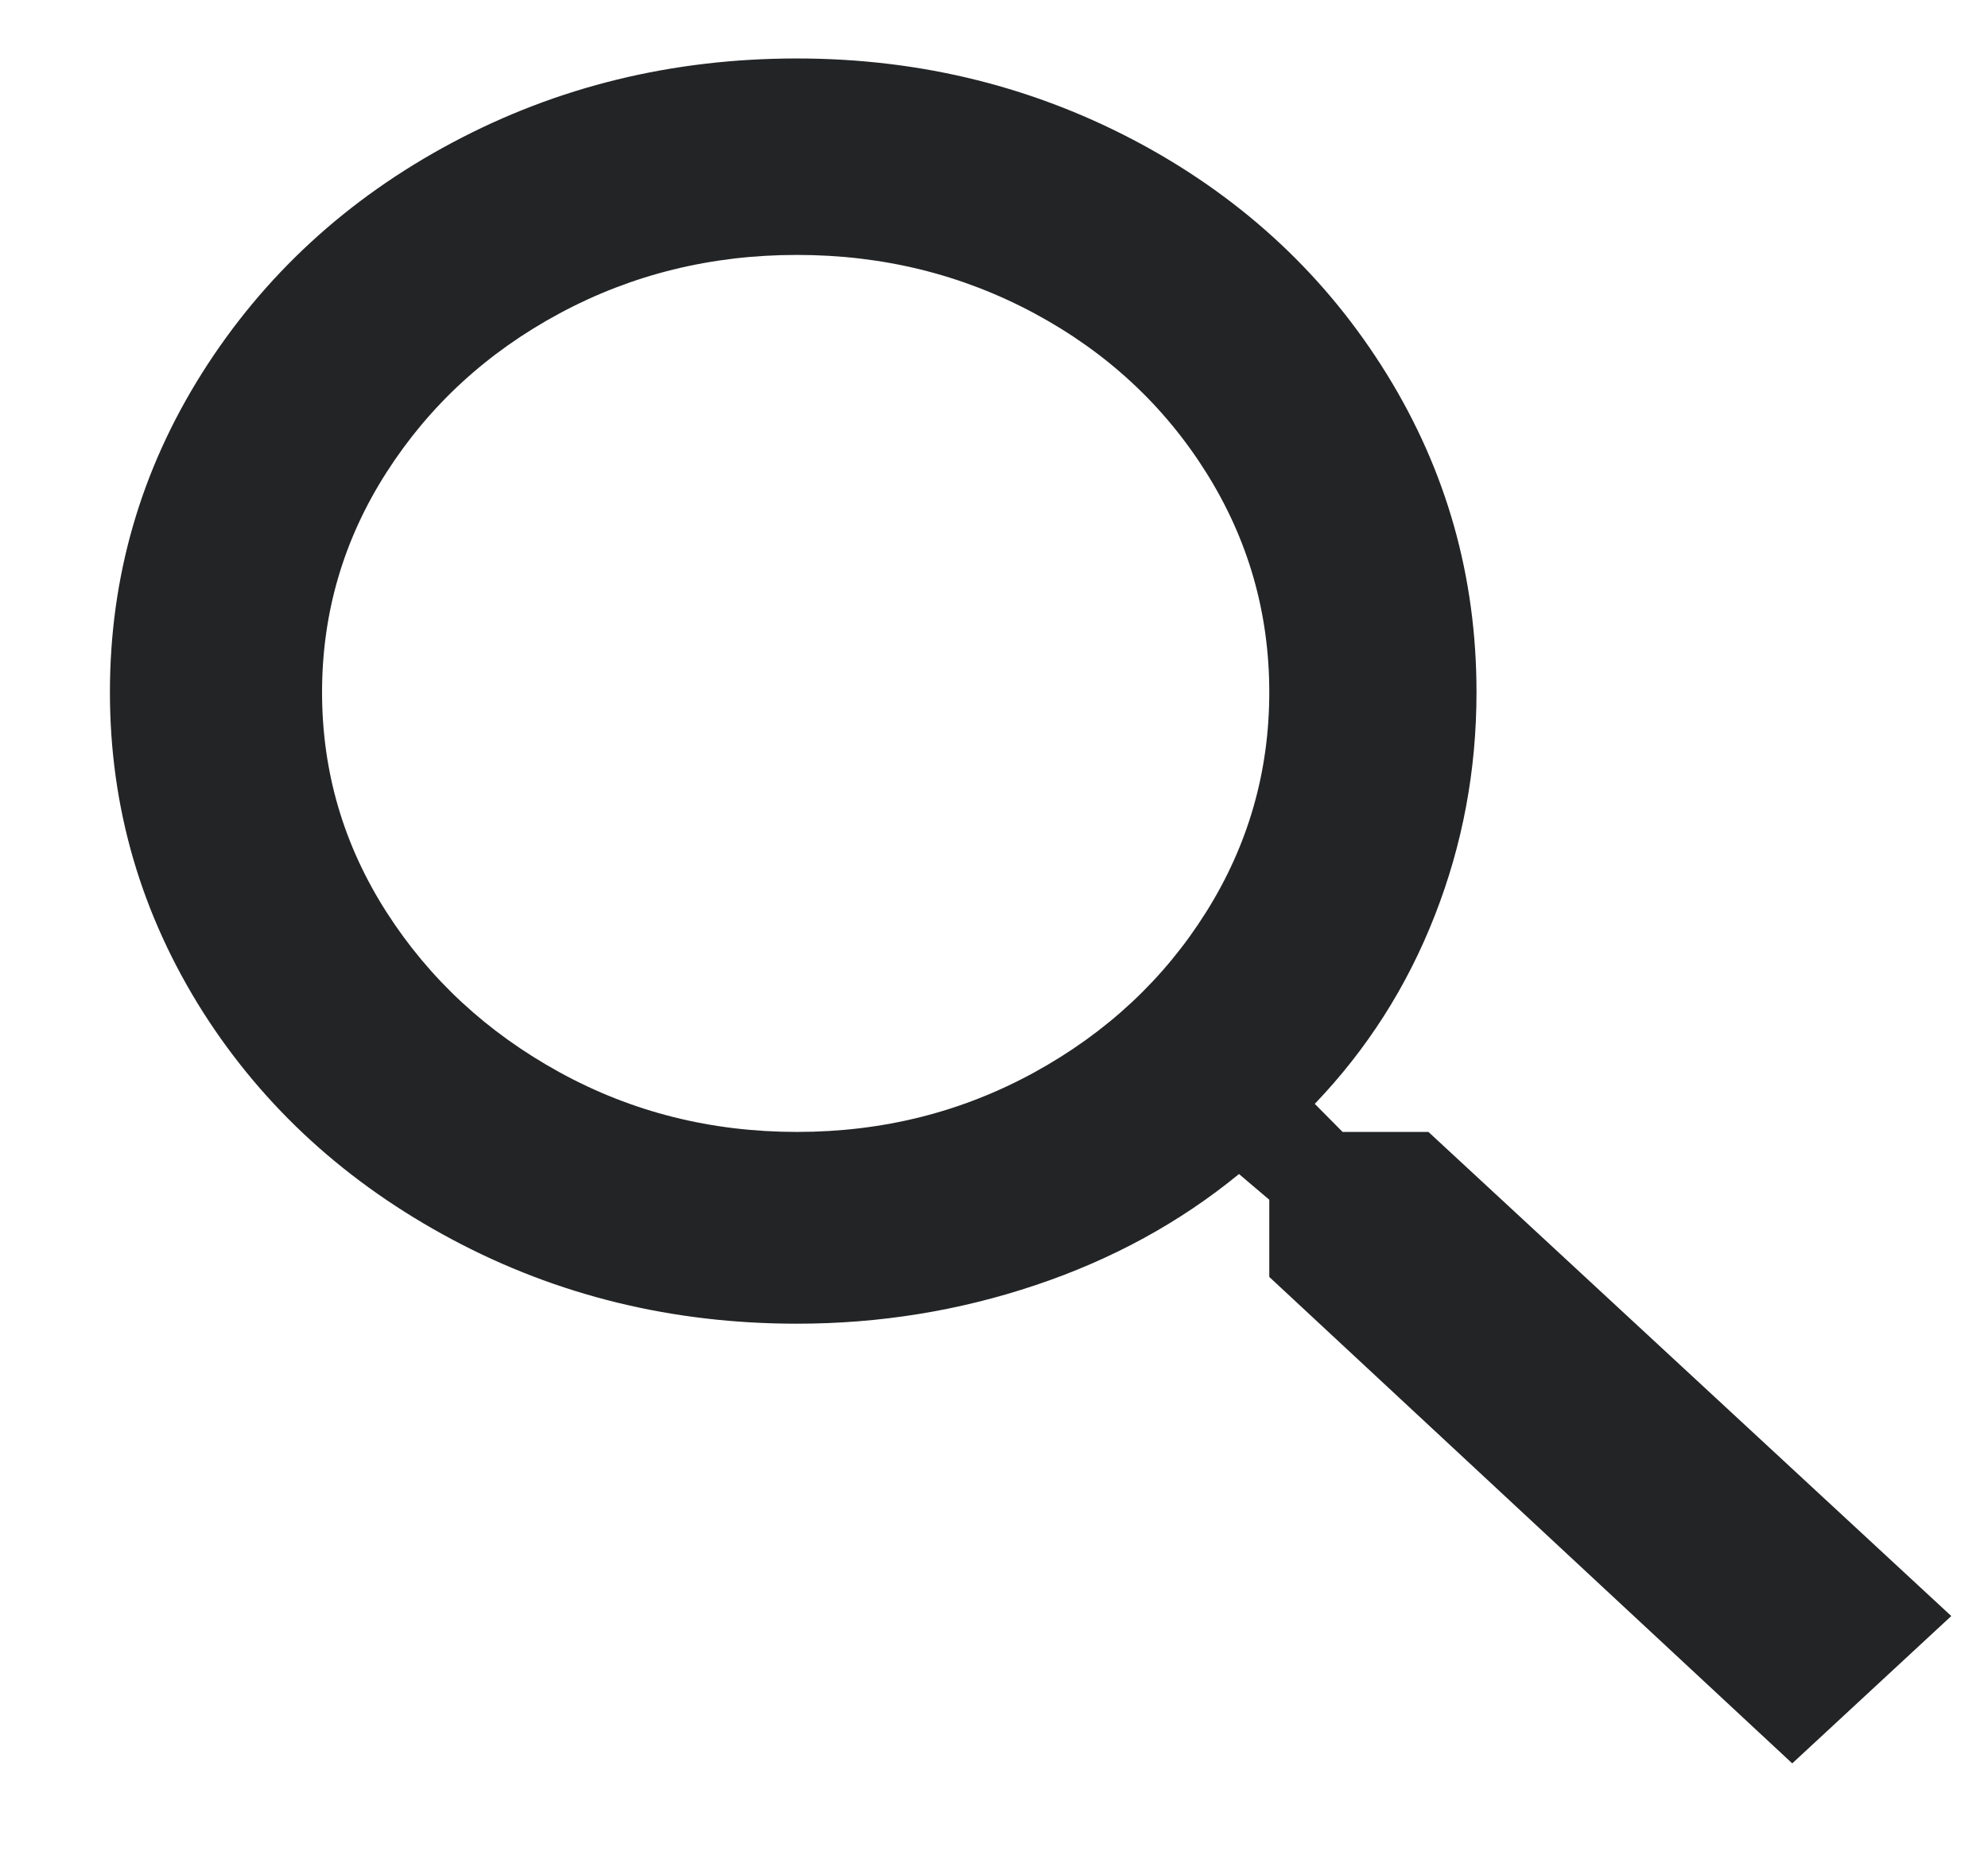
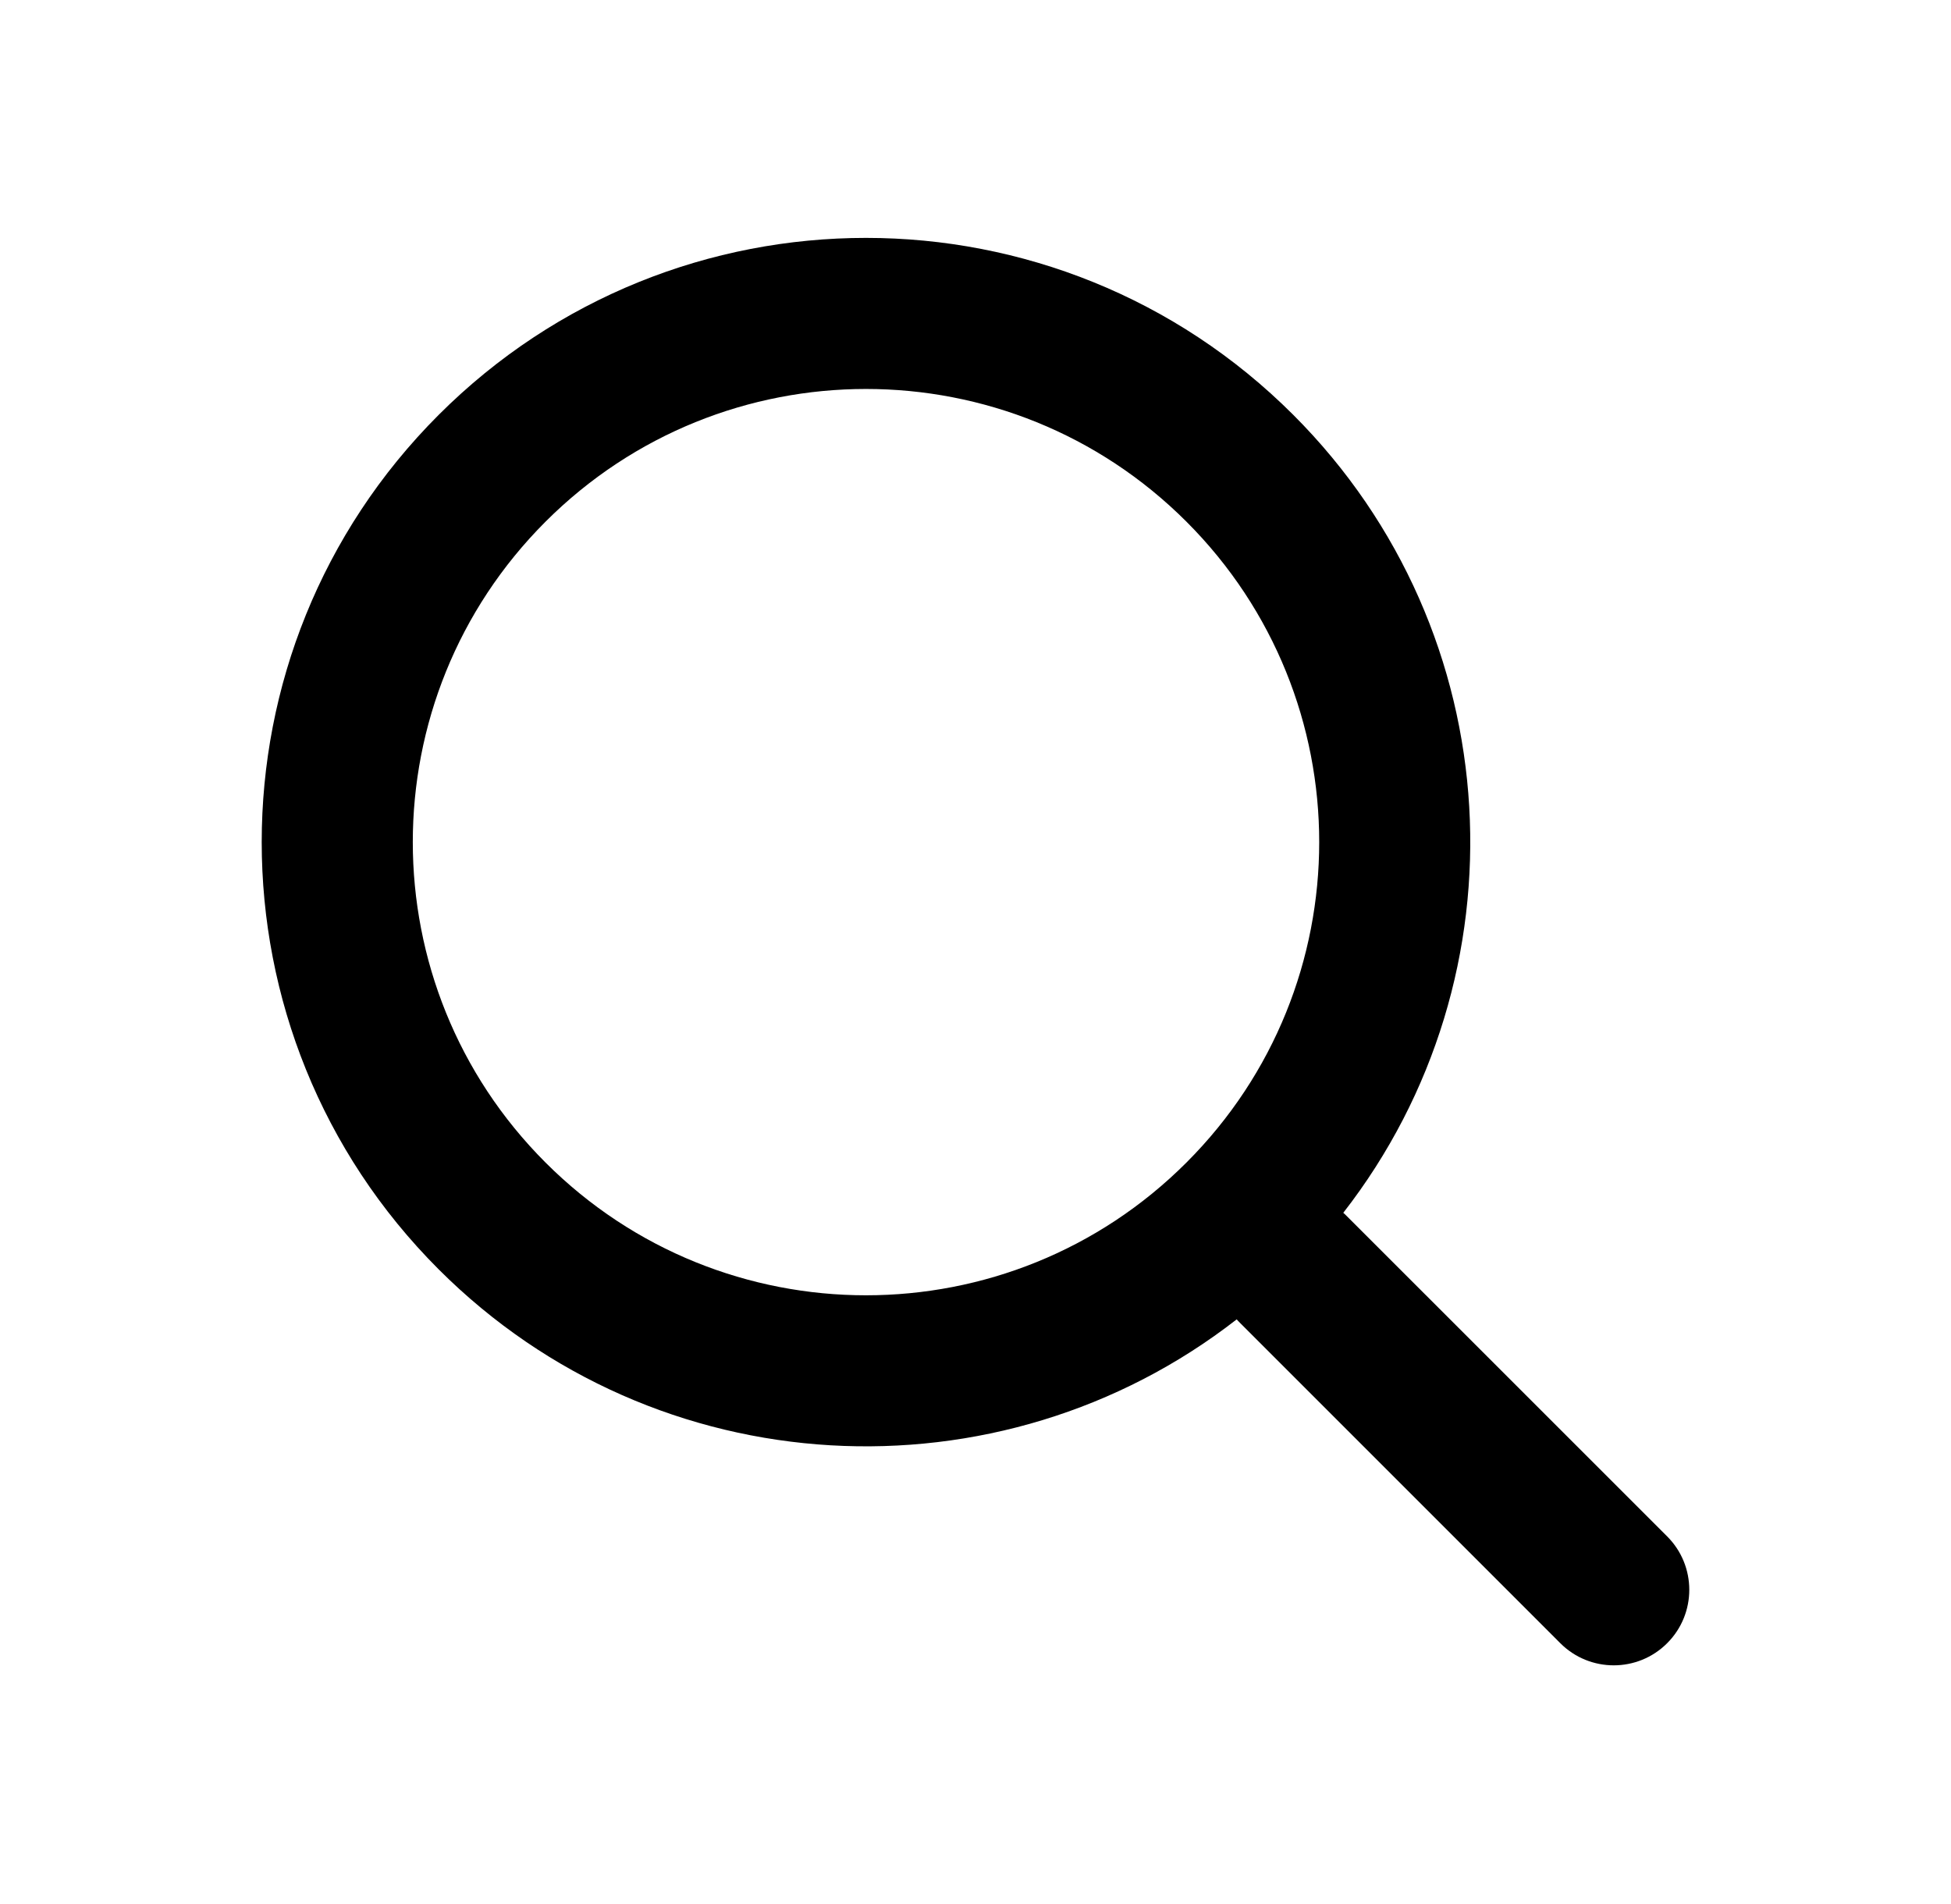
- <svg xmlns="http://www.w3.org/2000/svg" width="17px" height="16px" viewBox="0 0 17 16" version="1.1">
-   <defs />
-   <g id="On-process-Explore-vs-feedback" stroke="none" stroke-width="1" fill="none" fill-rule="evenodd">
-     <g id="Master-Copy" transform="translate(-432, -26)" fill="#232425">
-       <g id="Icon_search" transform="translate(427, 22)">
-         <path d="M11.815,13.68 C12.55,13.68 13.226,13.51 13.846,13.17 C14.465,12.83 14.954,12.373 15.314,11.8 C15.674,11.227 15.854,10.6 15.854,9.92 C15.854,9.24 15.674,8.613 15.314,8.04 C14.954,7.467 14.465,7.013 13.846,6.68 C13.226,6.347 12.55,6.18 11.815,6.18 C11.081,6.18 10.404,6.347 9.785,6.68 C9.166,7.013 8.672,7.467 8.305,8.04 C7.938,8.613 7.754,9.24 7.754,9.92 C7.754,10.6 7.938,11.227 8.305,11.8 C8.672,12.373 9.166,12.83 9.785,13.17 C10.404,13.51 11.081,13.68 11.815,13.68 Z M17.215,13.68 L21.686,17.82 L20.326,19.08 L15.854,14.92 L15.854,14.26 L15.595,14.04 C15.091,14.453 14.512,14.77 13.856,14.99 C13.201,15.21 12.521,15.32 11.815,15.32 C10.75,15.32 9.767,15.08 8.867,14.6 C7.967,14.12 7.258,13.473 6.739,12.66 C6.206,11.82 5.94,10.907 5.94,9.92 C5.94,8.933 6.203,8.023 6.728,7.19 C7.254,6.357 7.967,5.7 8.867,5.22 C9.767,4.74 10.75,4.5 11.815,4.5 C12.881,4.5 13.867,4.747 14.774,5.24 C15.653,5.72 16.348,6.373 16.859,7.2 C17.37,8.027 17.626,8.933 17.626,9.92 C17.626,10.587 17.507,11.223 17.269,11.83 C17.032,12.437 16.69,12.973 16.243,13.44 L16.481,13.68 L17.215,13.68 Z" id="search---material" />
-       </g>
-     </g>
-   </g>
+ <svg xmlns="http://www.w3.org/2000/svg" width="41" height="40" viewBox="0 0 41 40" fill="none">
+   <path fill-rule="evenodd" clip-rule="evenodd" d="M28.229 25.489C32.108 20.507 31.758 13.299 27.178 8.719C22.219 3.76 14.178 3.76 9.219 8.719C4.26 13.678 4.26 21.719 9.219 26.678C13.799 31.258 21.007 31.608 25.989 27.729C26.01 27.753 26.032 27.777 26.056 27.8L32.79 34.535C33.41 35.155 34.415 35.155 35.035 34.535C35.655 33.915 35.655 32.91 35.035 32.29L28.3 25.556C28.277 25.532 28.253 25.51 28.229 25.489ZM24.933 10.964C28.653 14.684 28.653 20.714 24.933 24.433C21.214 28.153 15.184 28.153 11.464 24.433C7.745 20.714 7.745 14.684 11.464 10.964C15.184 7.245 21.214 7.245 24.933 10.964Z" fill="black" />
</svg>
